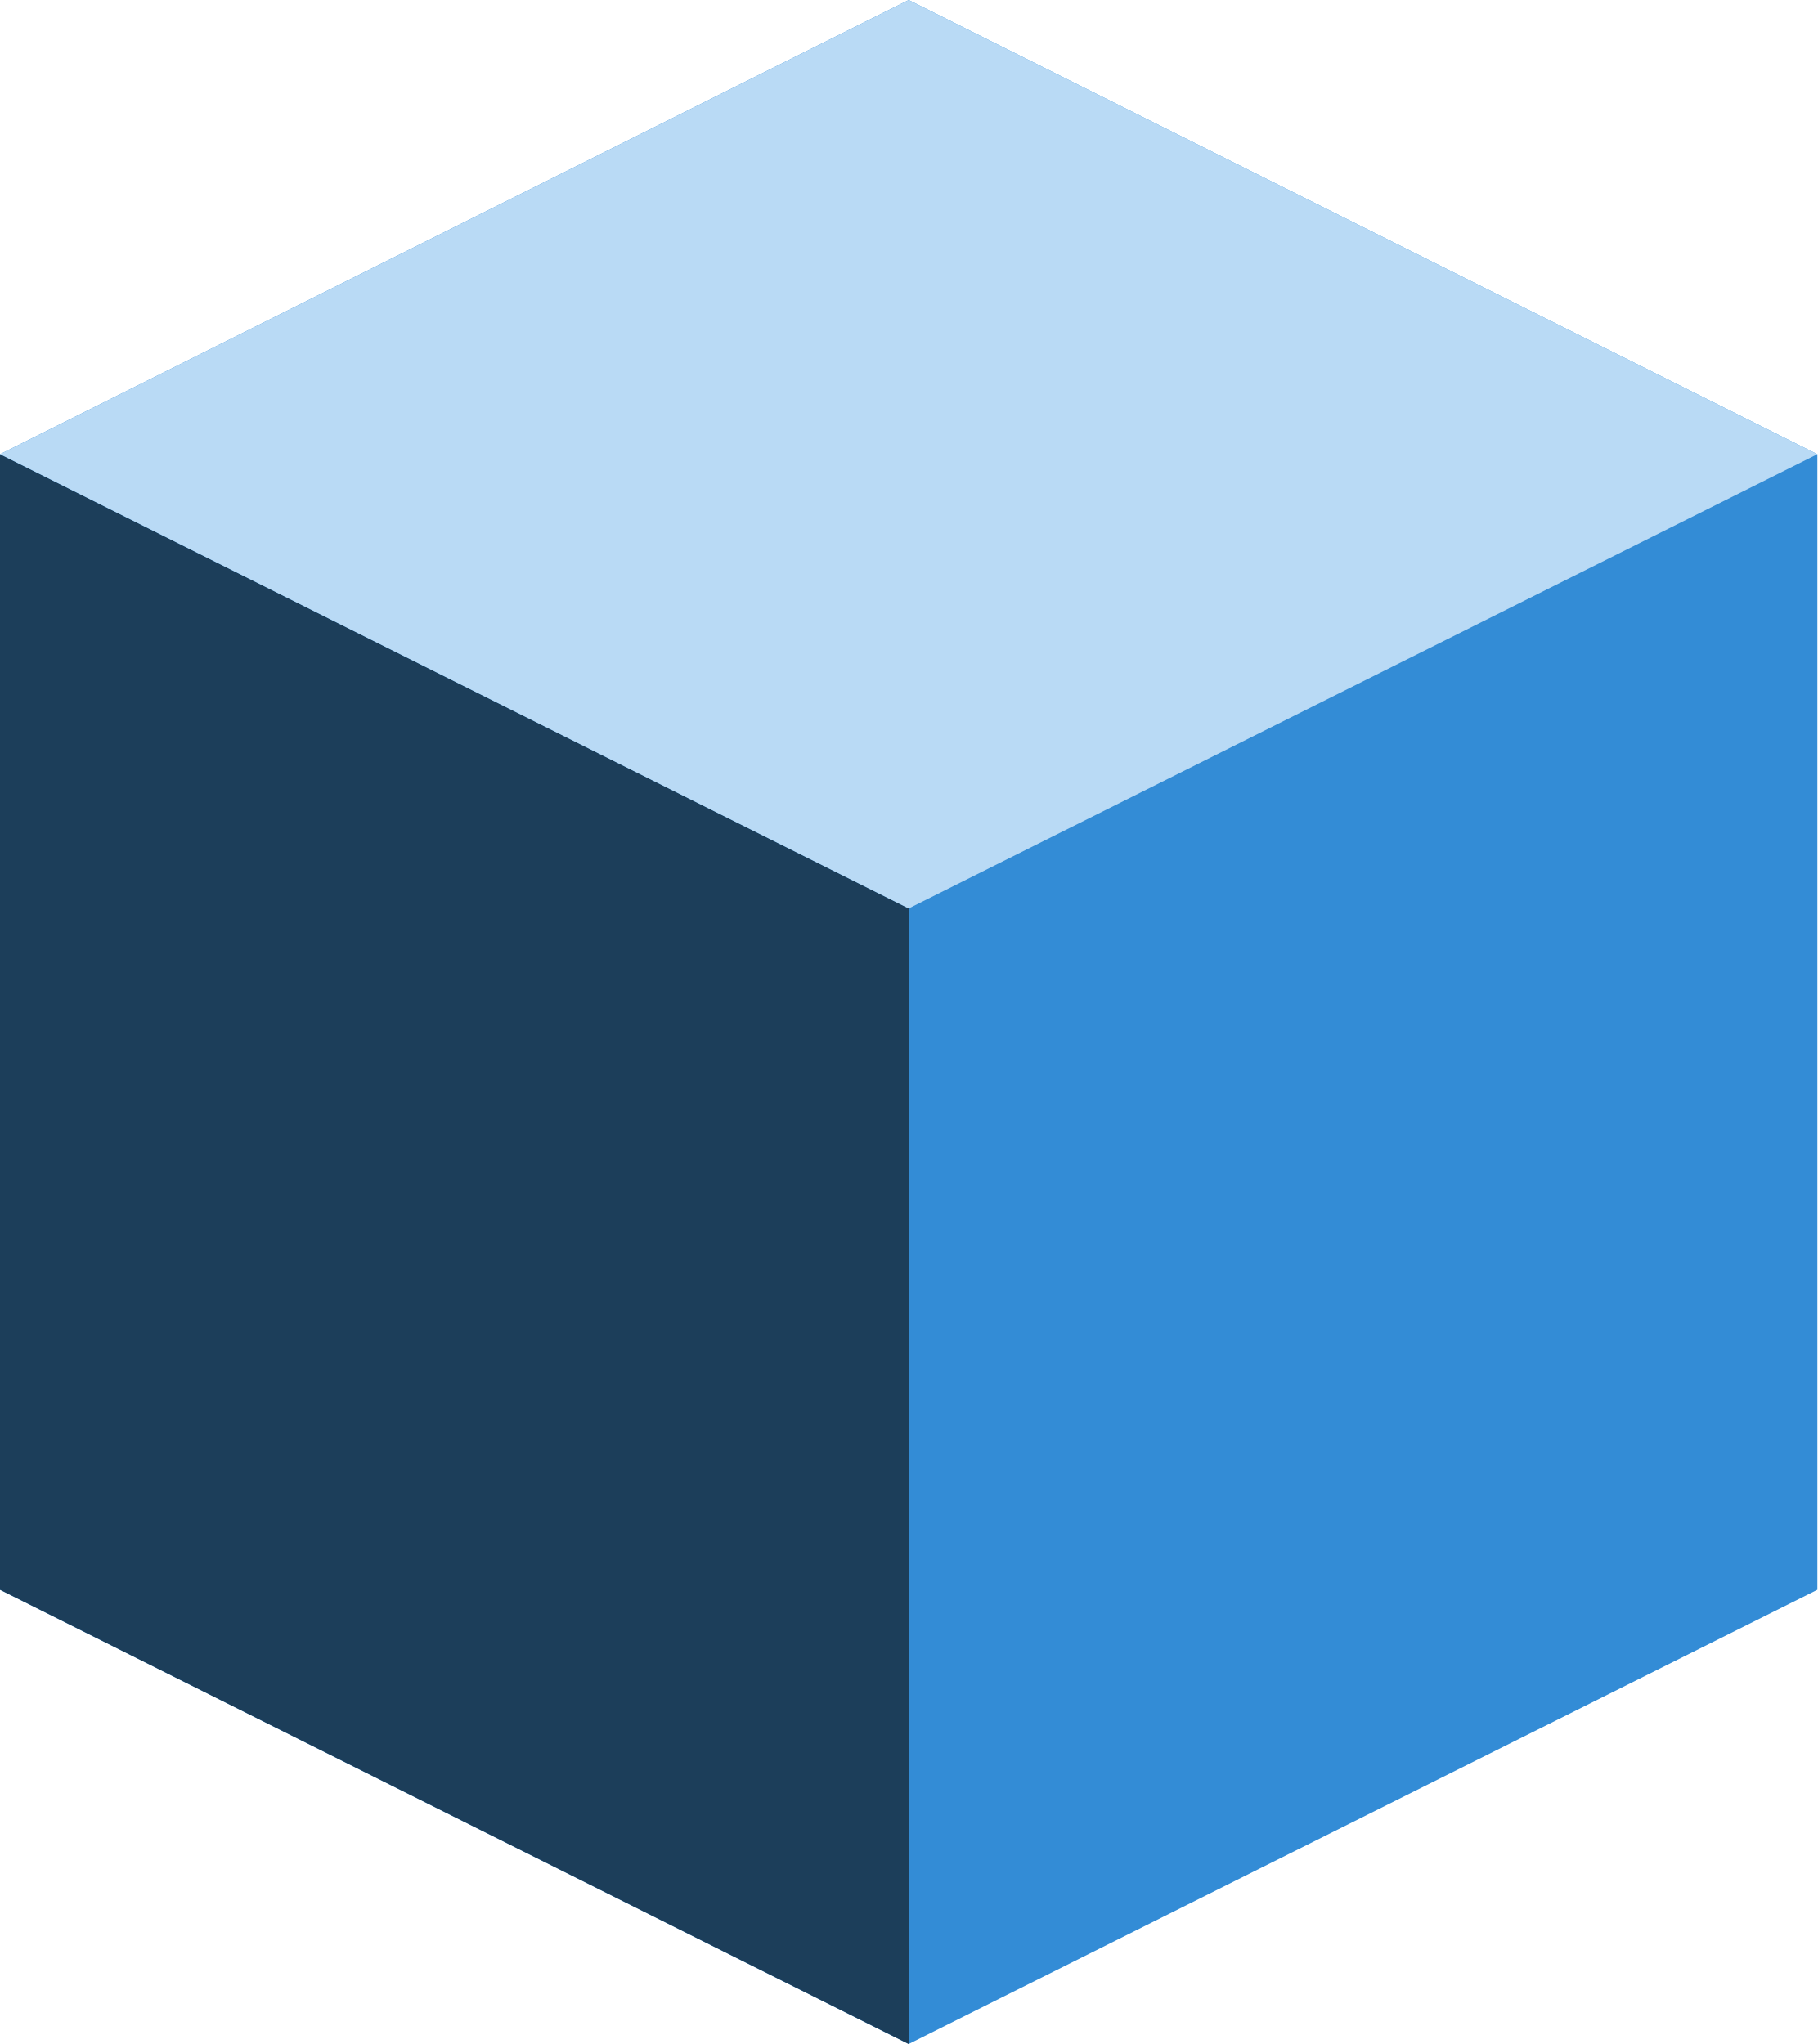
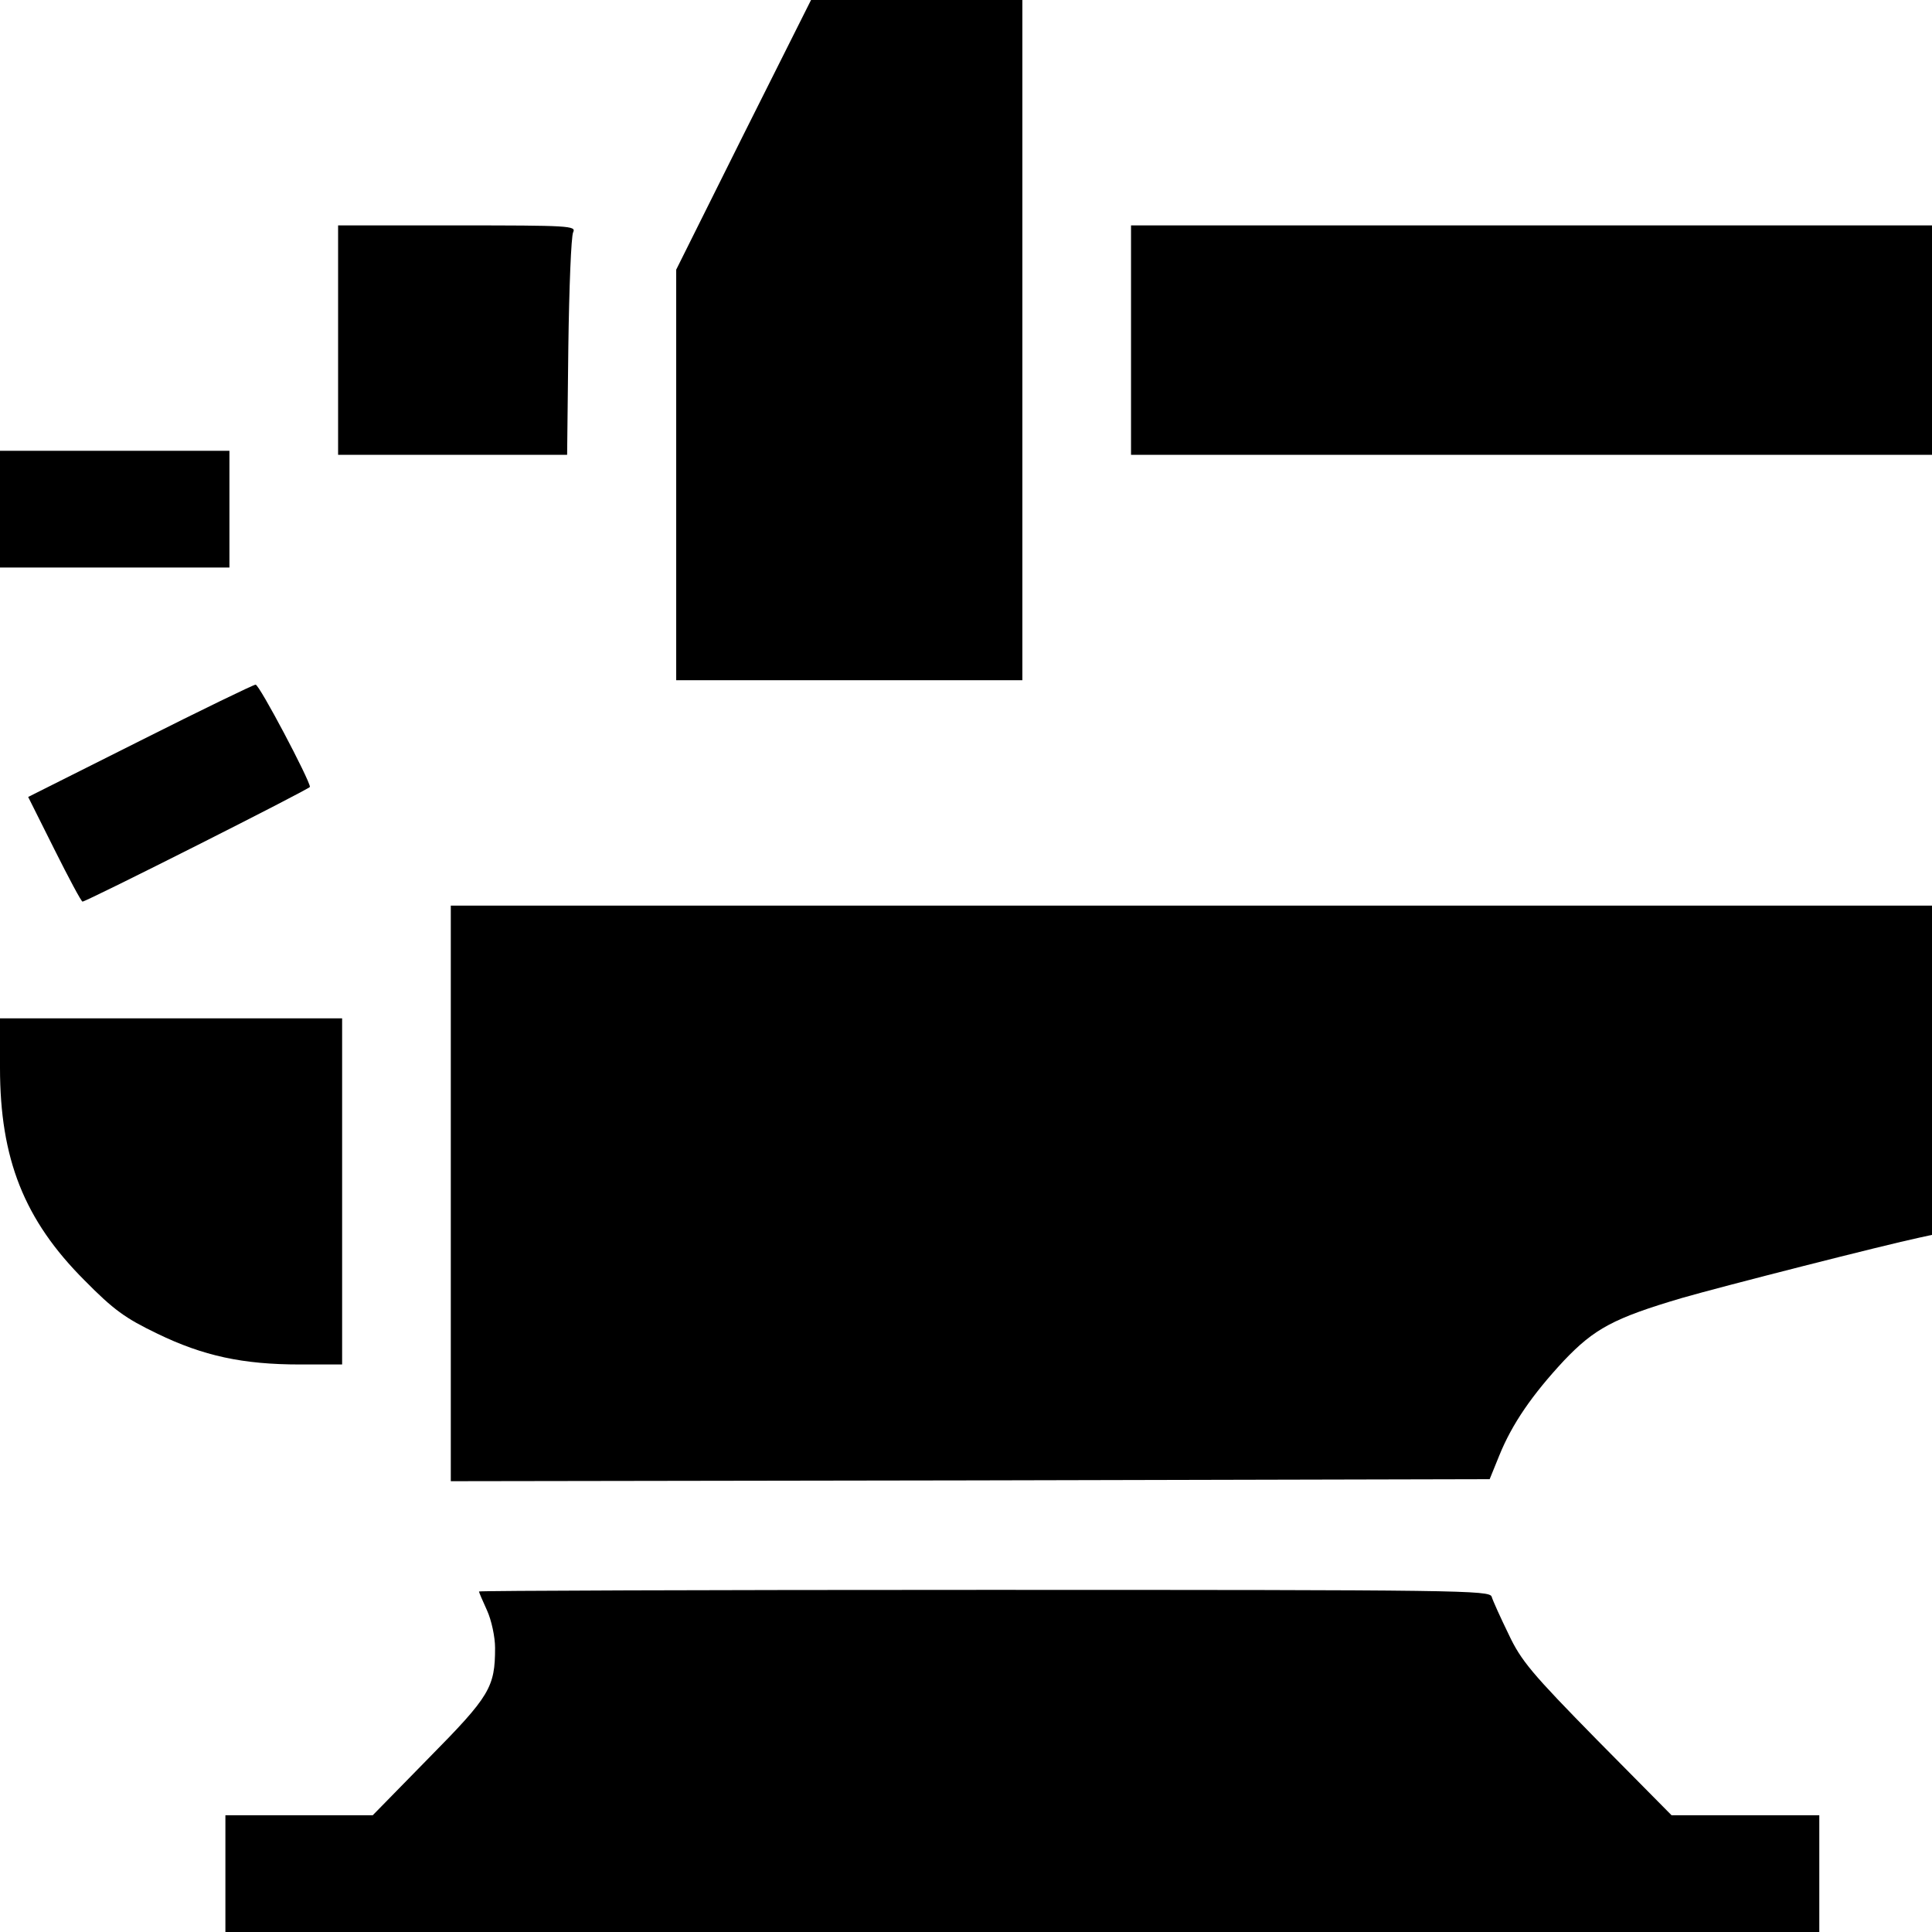
- <svg xmlns="http://www.w3.org/2000/svg" width="40px" height="45px" viewBox="0 0 40 45" version="1.1">
-   <defs />
-   <g id="Page-1" stroke="none" stroke-width="1" fill="none" fill-rule="evenodd">
-     <g id="04-docs-start" transform="translate(-170, -28)">
-       <g id="Group" transform="translate(170, 28)">
-         <polygon id="Rectangle-3-Copy" fill="#338CD6" points="20 0 40 10 40 35 20 45 0 35 0 10" />
-         <polygon id="Rectangle-3-Copy-2" fill="#1C3E5A" points="20 20 20 45 0 35 0 10" />
-         <polygon id="Rectangle-3" fill="#B9DAF5" points="20 0 40 10 20 20 0 10" />
-       </g>
-     </g>
+ <svg xmlns="http://www.w3.org/2000/svg" version="1.0" width="480pt" height="480pt" viewBox="0 0 480 480" preserveAspectRatio="xMidYMid meet">
+   <g transform="translate(0,480) scale(0.1,-0.1)" fill="#000000" stroke="none">
+     <path d="M1847 4465 l-167 -335 0 -510 0 -510 430 0 430 0 0 845 0 845 -263 0 -262 0 -168 -335z" />
+     <path d="M840 3955 l0 -285 285 0 284 0 3 268 c2 147 7 275 12 285 8 16 -9 17 -288 17 l-296 0 0 -285z" />
+     <path d="M2810 3955 l0 -285 995 0 995 0 0 285 0 285 -995 0 -995 0 0 -285z" />
+     <path d="M0 3535 l0 -145 285 0 285 0 0 145 0 145 -285 0 -285 0 0 -145z" />
+     <path d="M347 2959 l-277 -139 65 -130 c36 -72 67 -130 70 -130 10 0 565 280 565 285 0 16 -126 255 -135 254 -5 0 -135 -63 -288 -140z" />
+     <path d="M1120 1835 l0 -715 1291 2 1290 3 24 59 c32 79 82 151 160 235 76 80 124 106 293 156 104 30 505 132 590 150 l32 7 0 409 0 409 -1840 0 -1840 0 0 -715z" />
+     <path d="M0 2147 c0 -226 60 -378 210 -528 72 -73 101 -94 180 -132 115 -56 214 -77 355 -77 l105 0 0 430 0 430 -425 0 -425 0 0 -123z" />
+     <path d="M1190 846 c0 -2 9 -23 20 -47 11 -24 20 -66 20 -93 0 -98 -13 -120 -164 -273 l-140 -143 -183 0 -183 0 0 -145 0 -145 1980 0 1980 0 0 145 0 145 -183 0 -184 0 -185 187 c-163 166 -189 197 -220 263 -20 41 -39 83 -42 93 -5 16 -74 17 -1261 17 -690 0 -1255 -2 -1255 -4z" />
  </g>
</svg>
